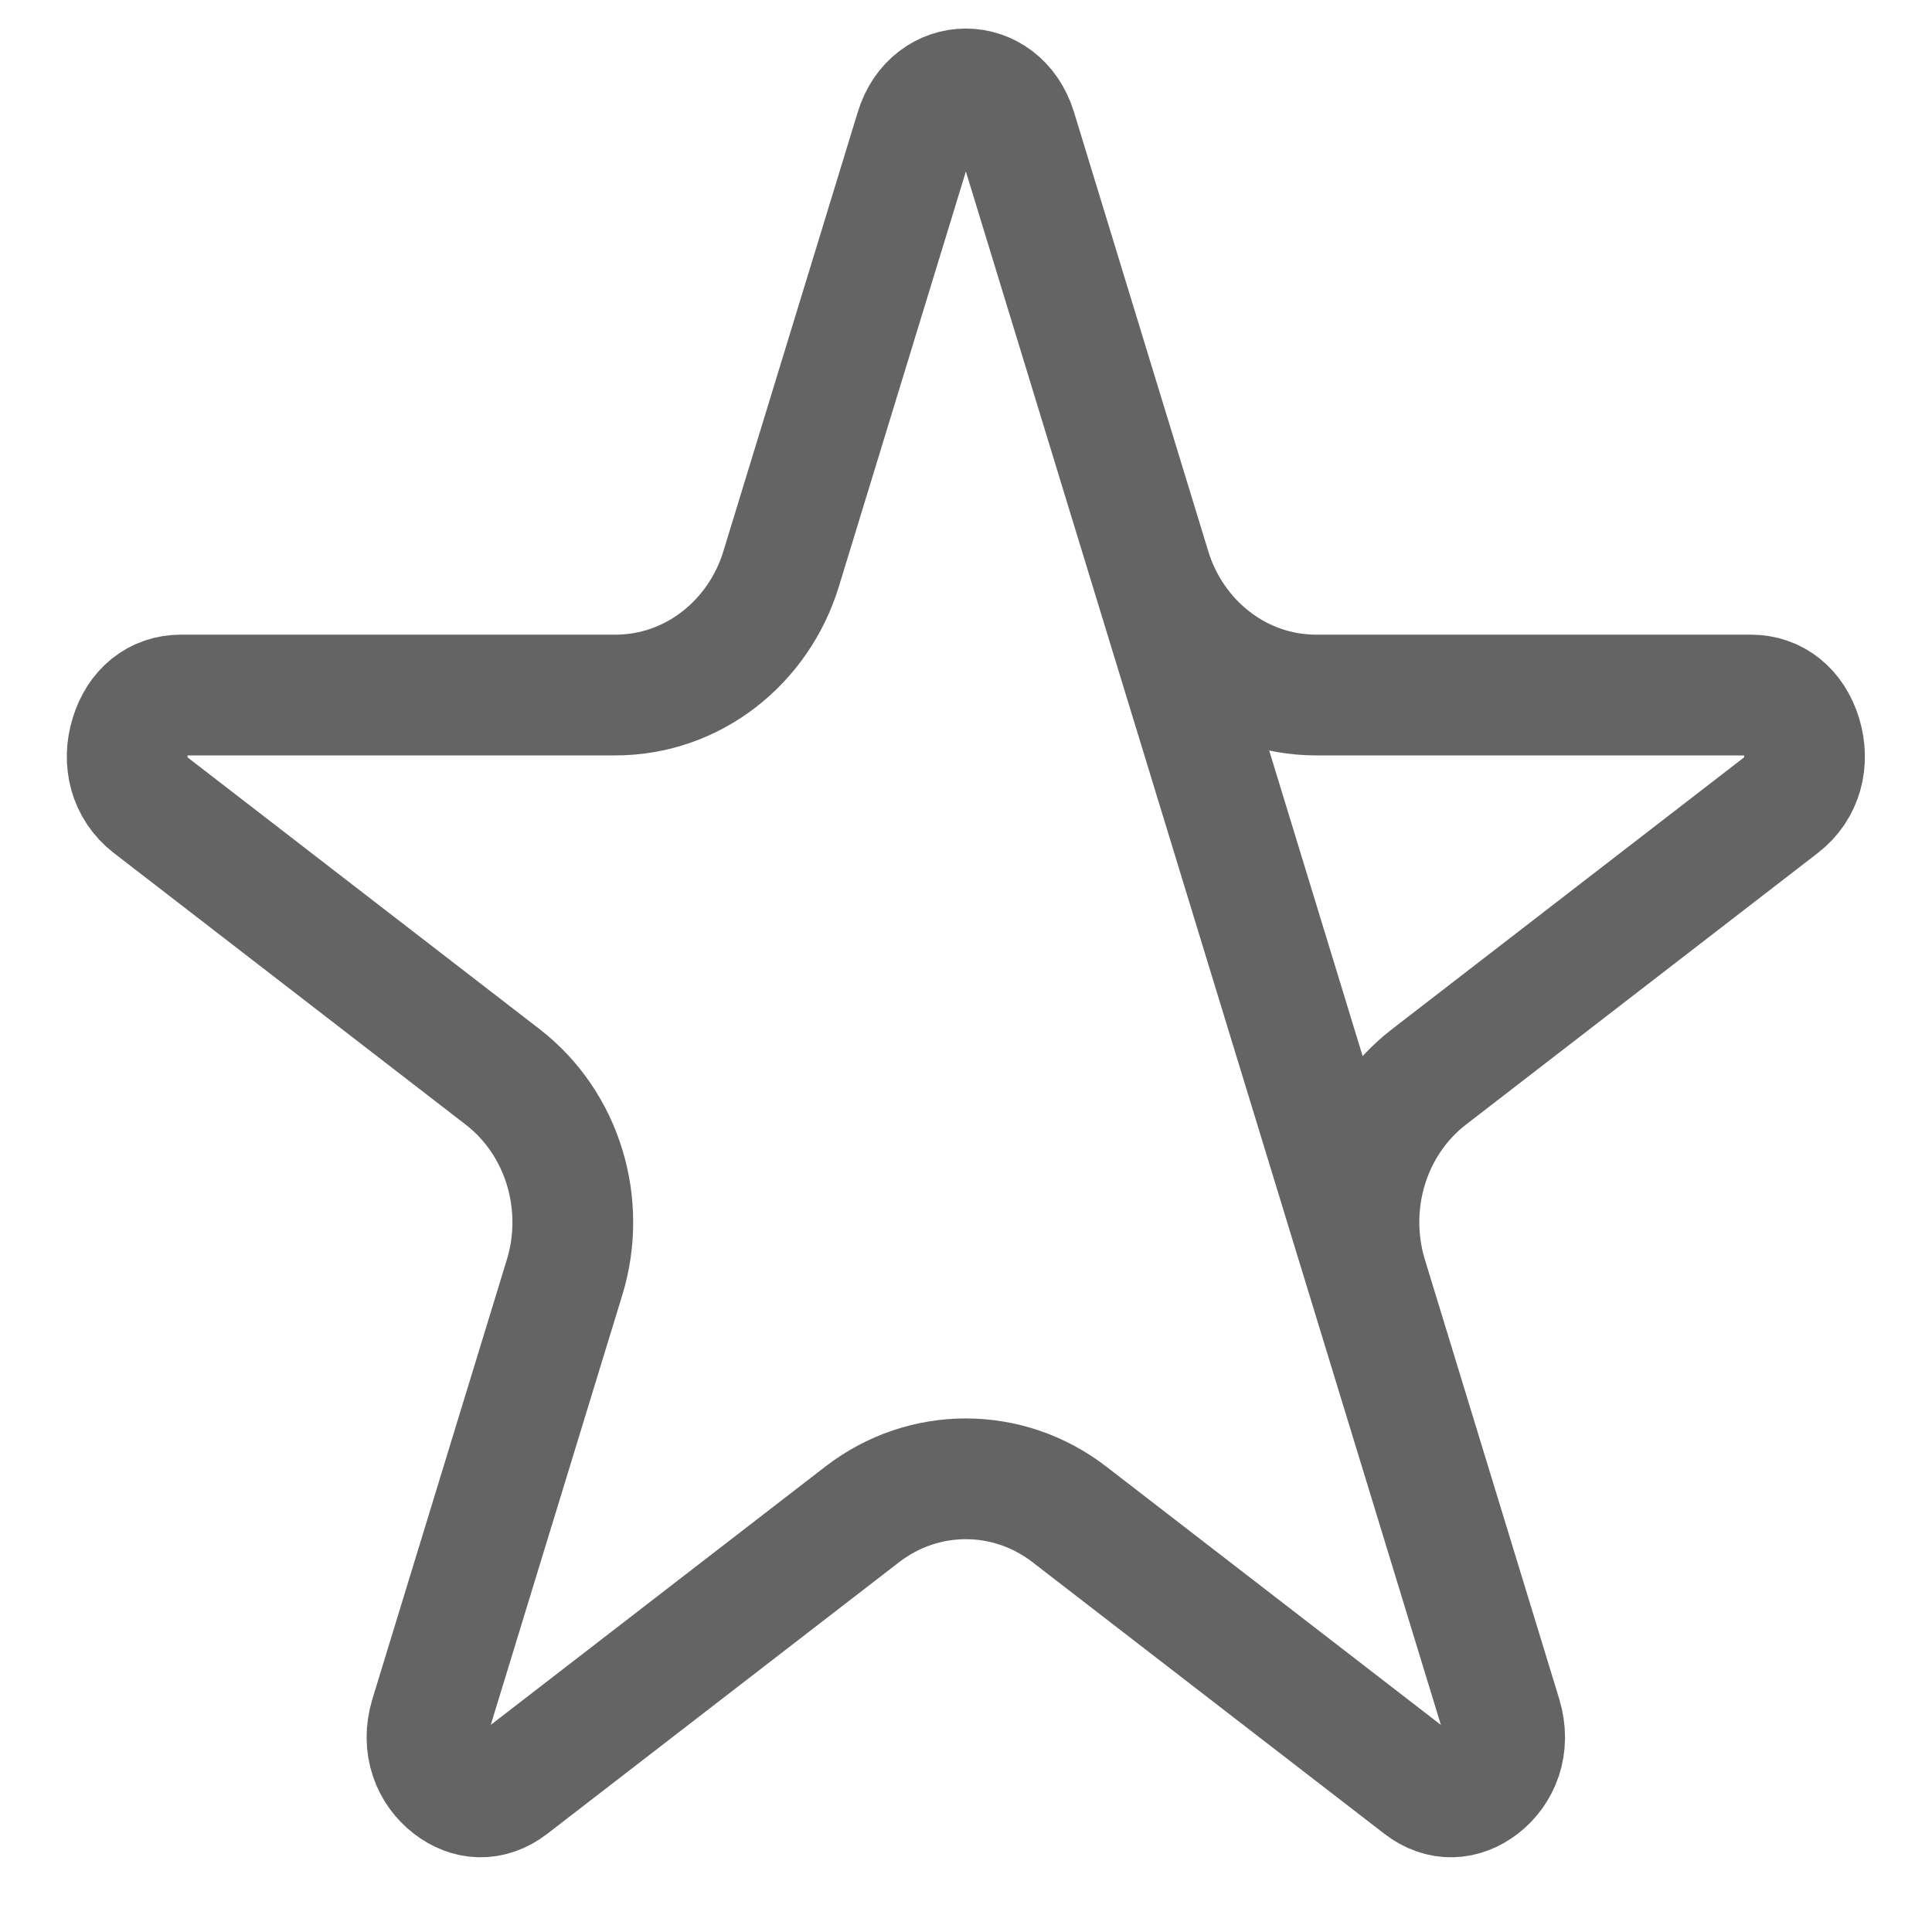
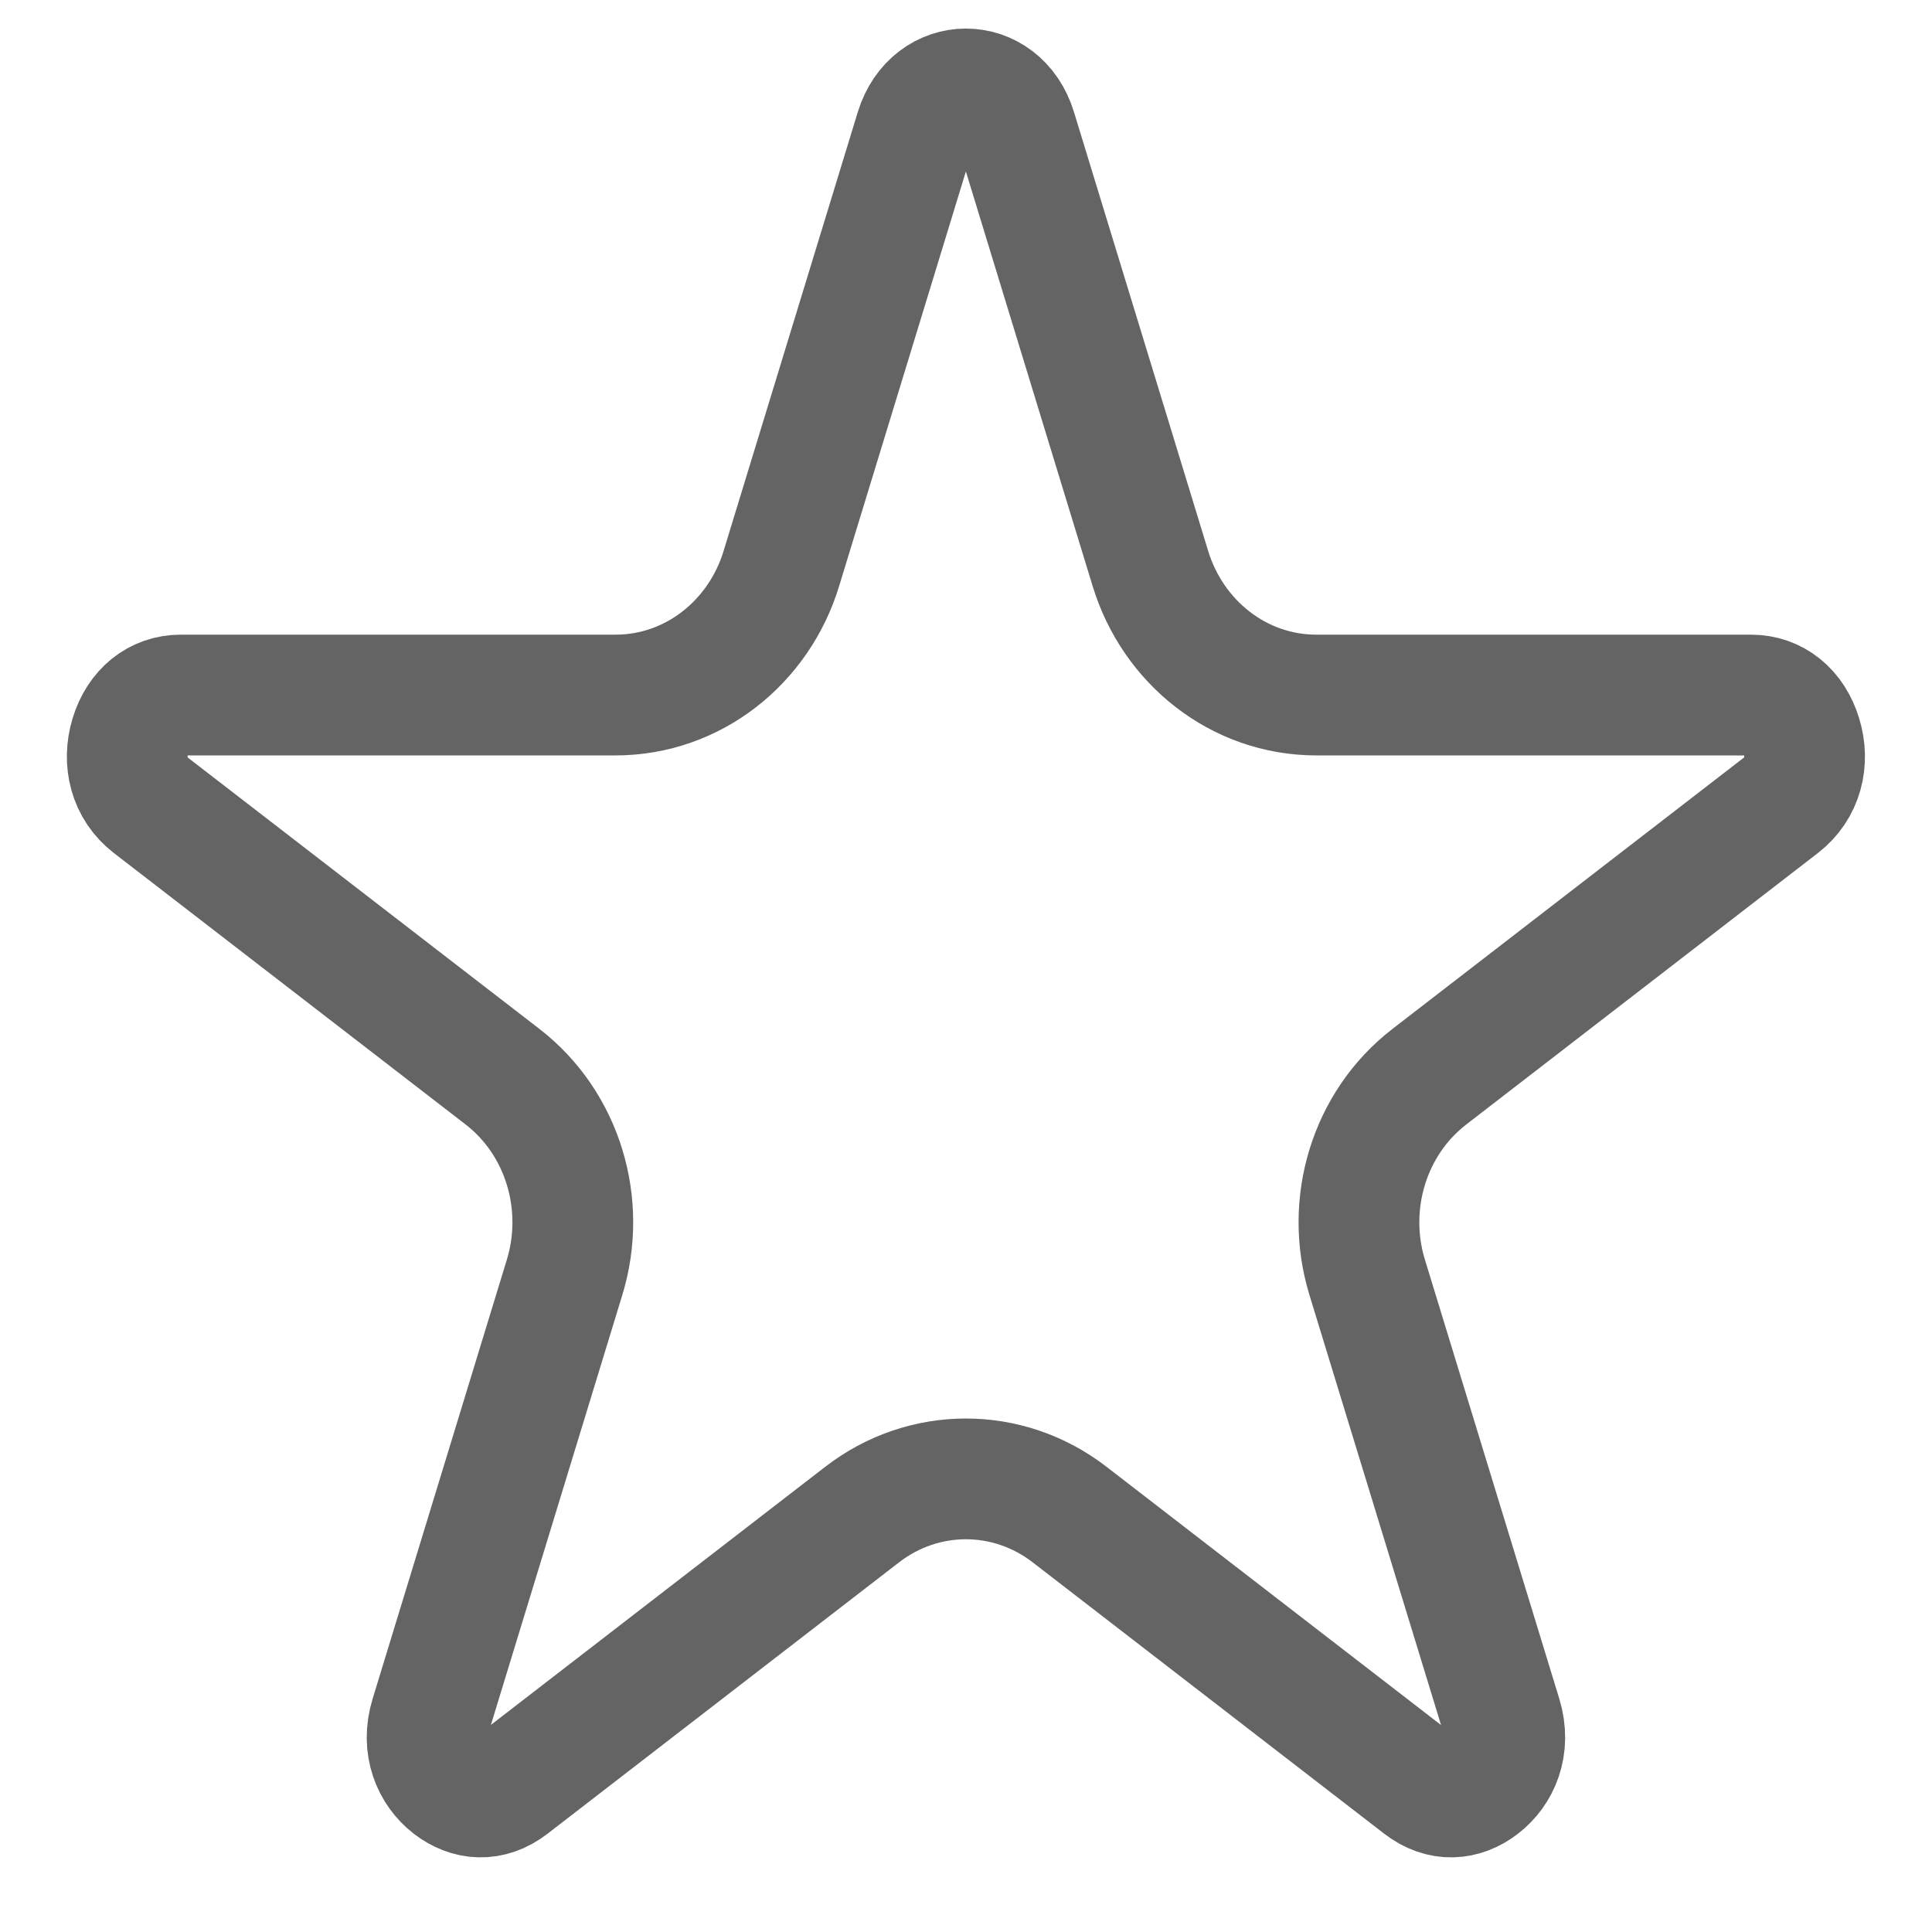
<svg xmlns="http://www.w3.org/2000/svg" width="16" height="16" viewBox="0 0 16 16" fill="none">
-   <path d="M9.528 4.711L9.528 4.711L8.416 1.074C8.416 1.074 8.416 1.074 8.416 1.074C8.278 0.624 7.719 0.624 7.582 1.074C7.582 1.074 7.582 1.074 7.582 1.074L6.469 4.711L6.469 4.711C6.284 5.317 5.74 5.756 5.096 5.756H1.497C1.301 5.756 1.145 5.88 1.08 6.093C1.014 6.307 1.07 6.531 1.249 6.669L1.249 6.669L4.161 8.917L4.161 8.917C4.663 9.304 4.86 9.975 4.676 10.577L3.563 14.214C3.487 14.463 3.581 14.673 3.733 14.79C3.879 14.903 4.06 14.92 4.228 14.79L7.14 12.542C7.65 12.148 8.348 12.149 8.857 12.542L8.857 12.542L11.769 14.79C11.769 14.79 11.769 14.79 11.769 14.79C11.937 14.92 12.118 14.903 12.265 14.79C12.416 14.673 12.51 14.463 12.434 14.214L9.528 4.711ZM9.528 4.711C9.713 5.317 10.257 5.756 10.901 5.756H14.501C14.696 5.756 14.853 5.88 14.918 6.093C14.983 6.307 14.928 6.531 14.748 6.669L11.836 8.917C11.334 9.304 11.138 9.975 11.322 10.577C11.322 10.577 11.322 10.577 11.322 10.577L12.434 14.214L9.528 4.711Z" stroke="#646464" />
+   <path d="M8.416 1.074L9.528 4.711C9.714 5.317 10.257 5.756 10.902 5.756H14.501C14.696 5.756 14.853 5.881 14.918 6.093C14.984 6.307 14.928 6.531 14.749 6.669L11.837 8.917C11.335 9.305 11.138 9.975 11.322 10.577L12.435 14.214C12.511 14.463 12.417 14.674 12.265 14.791C12.118 14.904 11.938 14.92 11.77 14.791L8.858 12.543C8.348 12.149 7.65 12.149 7.14 12.543L4.228 14.791C4.06 14.92 3.88 14.904 3.733 14.791C3.582 14.674 3.488 14.463 3.564 14.215L4.676 10.577C4.86 9.975 4.663 9.305 4.162 8.917L1.249 6.669C1.07 6.531 1.015 6.307 1.08 6.093C1.145 5.881 1.302 5.756 1.497 5.756H5.097C5.741 5.756 6.285 5.317 6.47 4.711L7.582 1.074C7.72 0.624 8.279 0.624 8.416 1.074Z" stroke="#646464" />
</svg>
